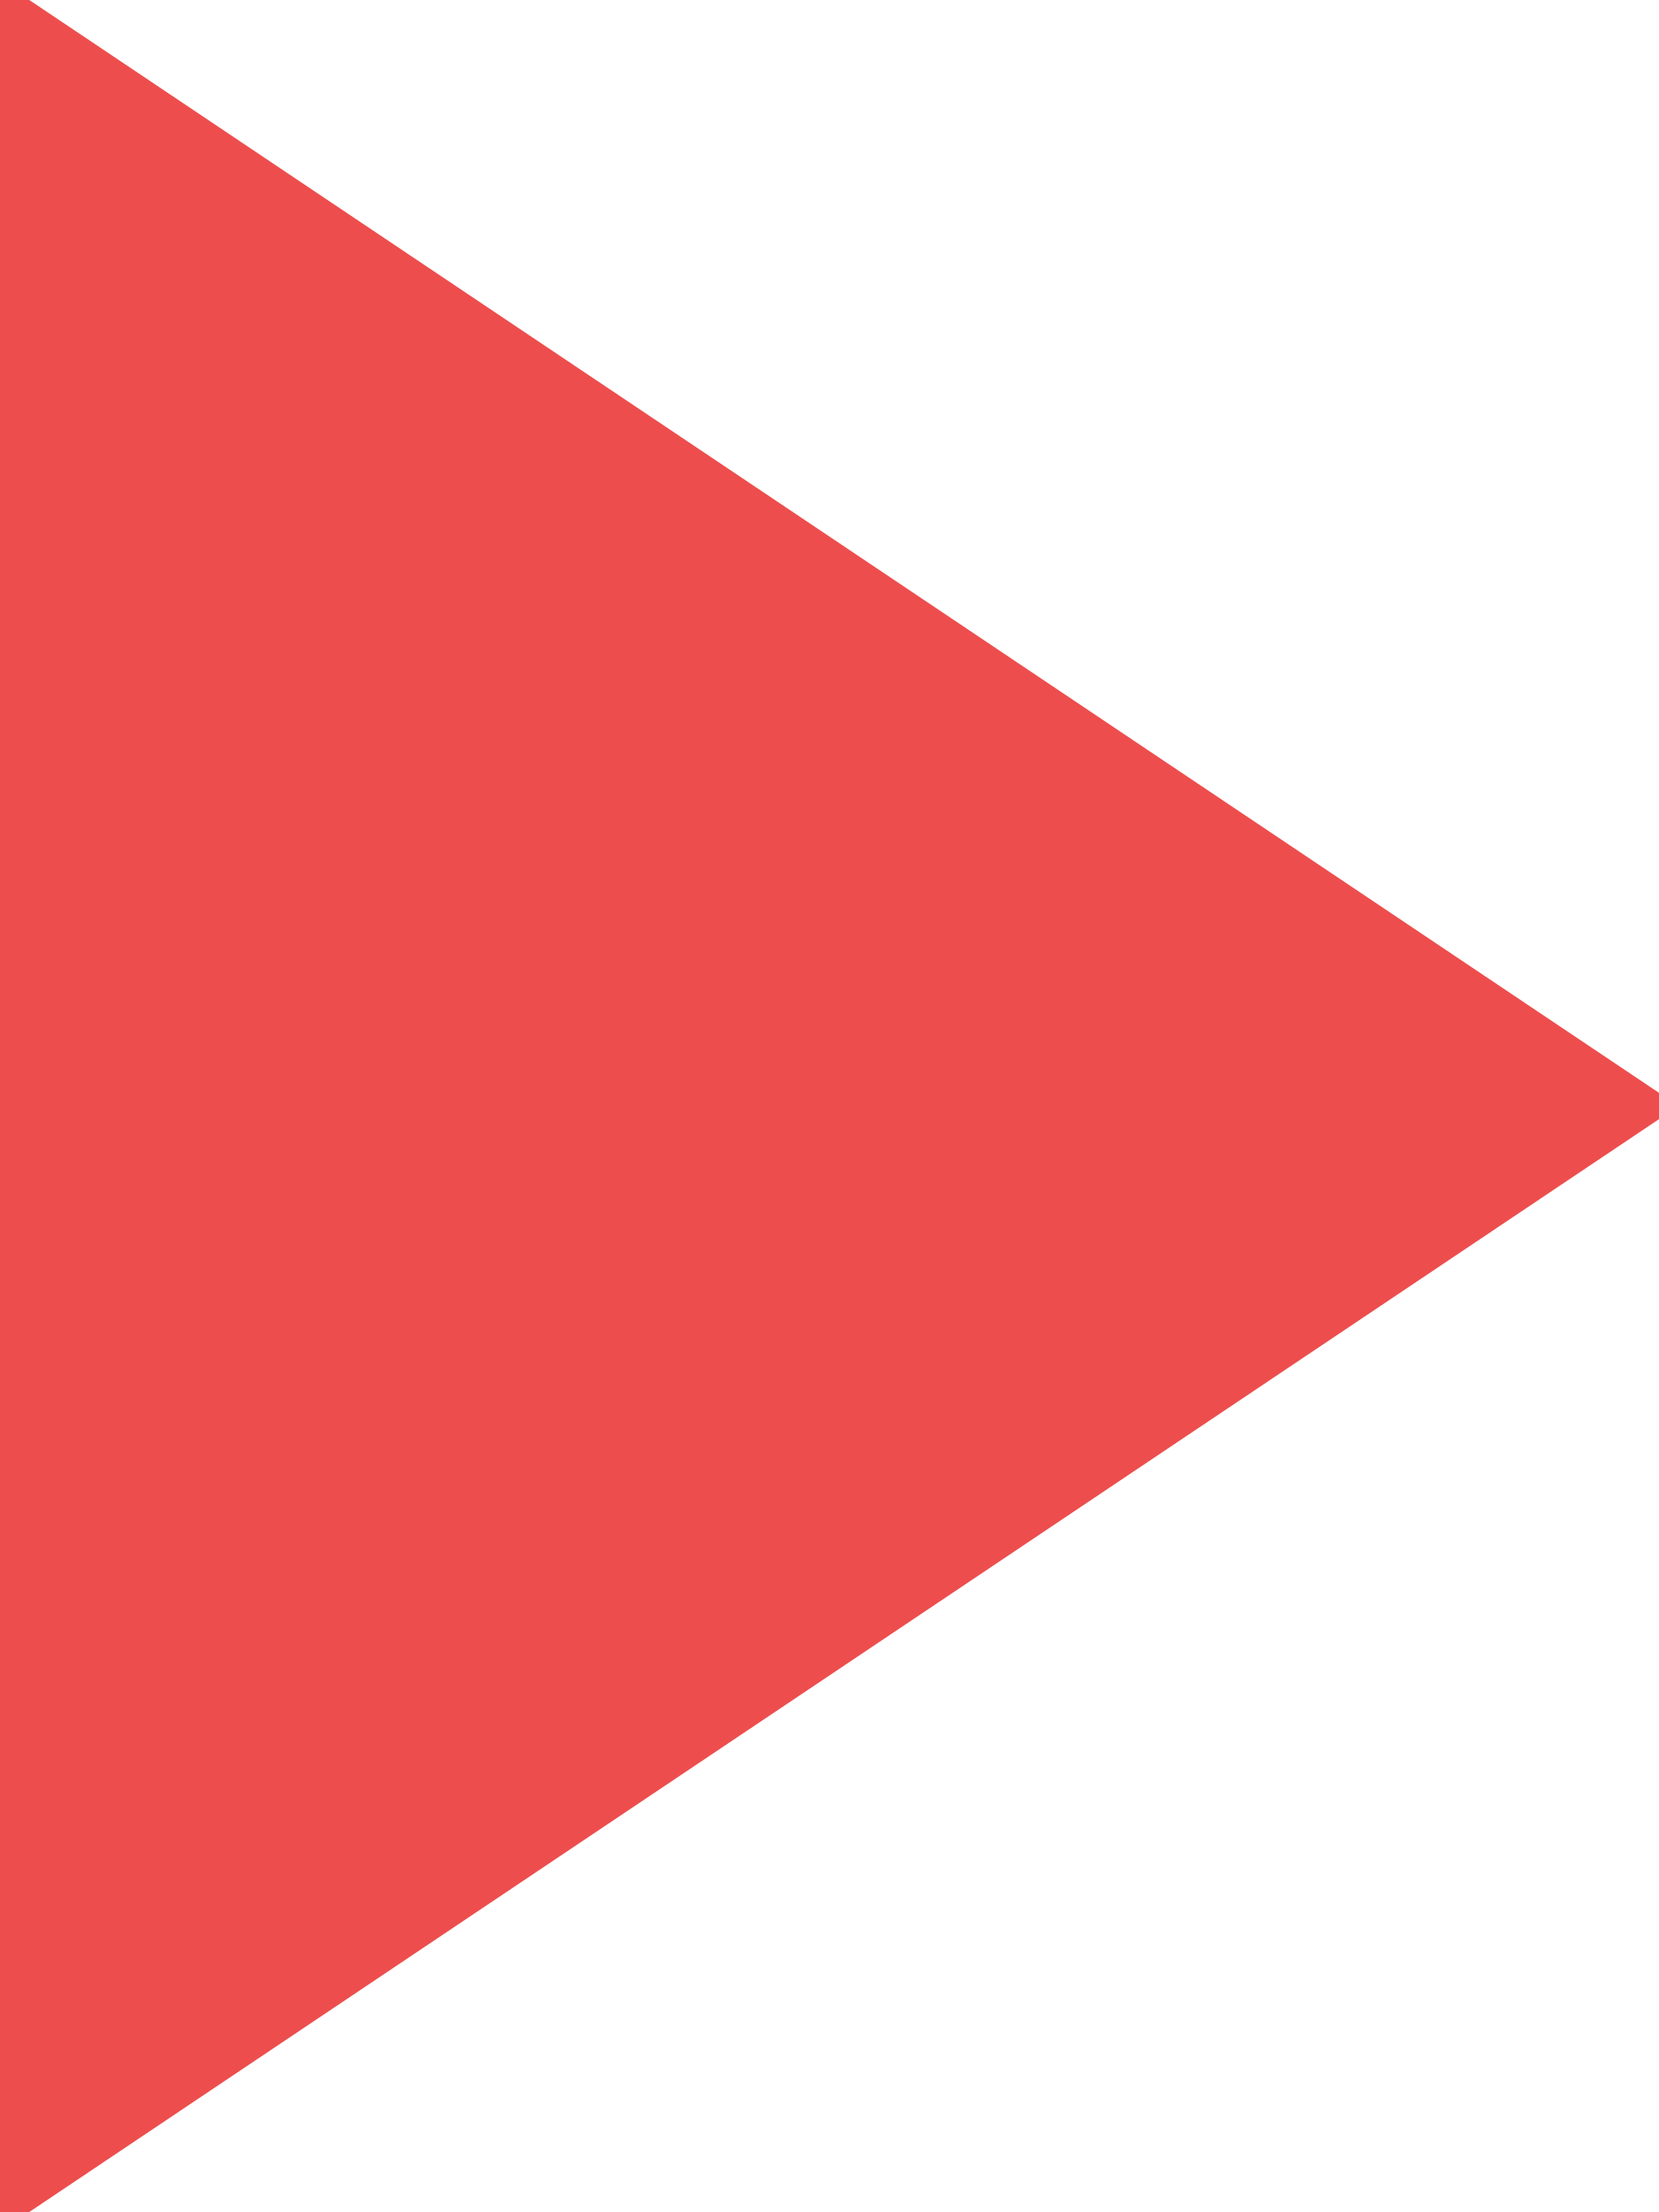
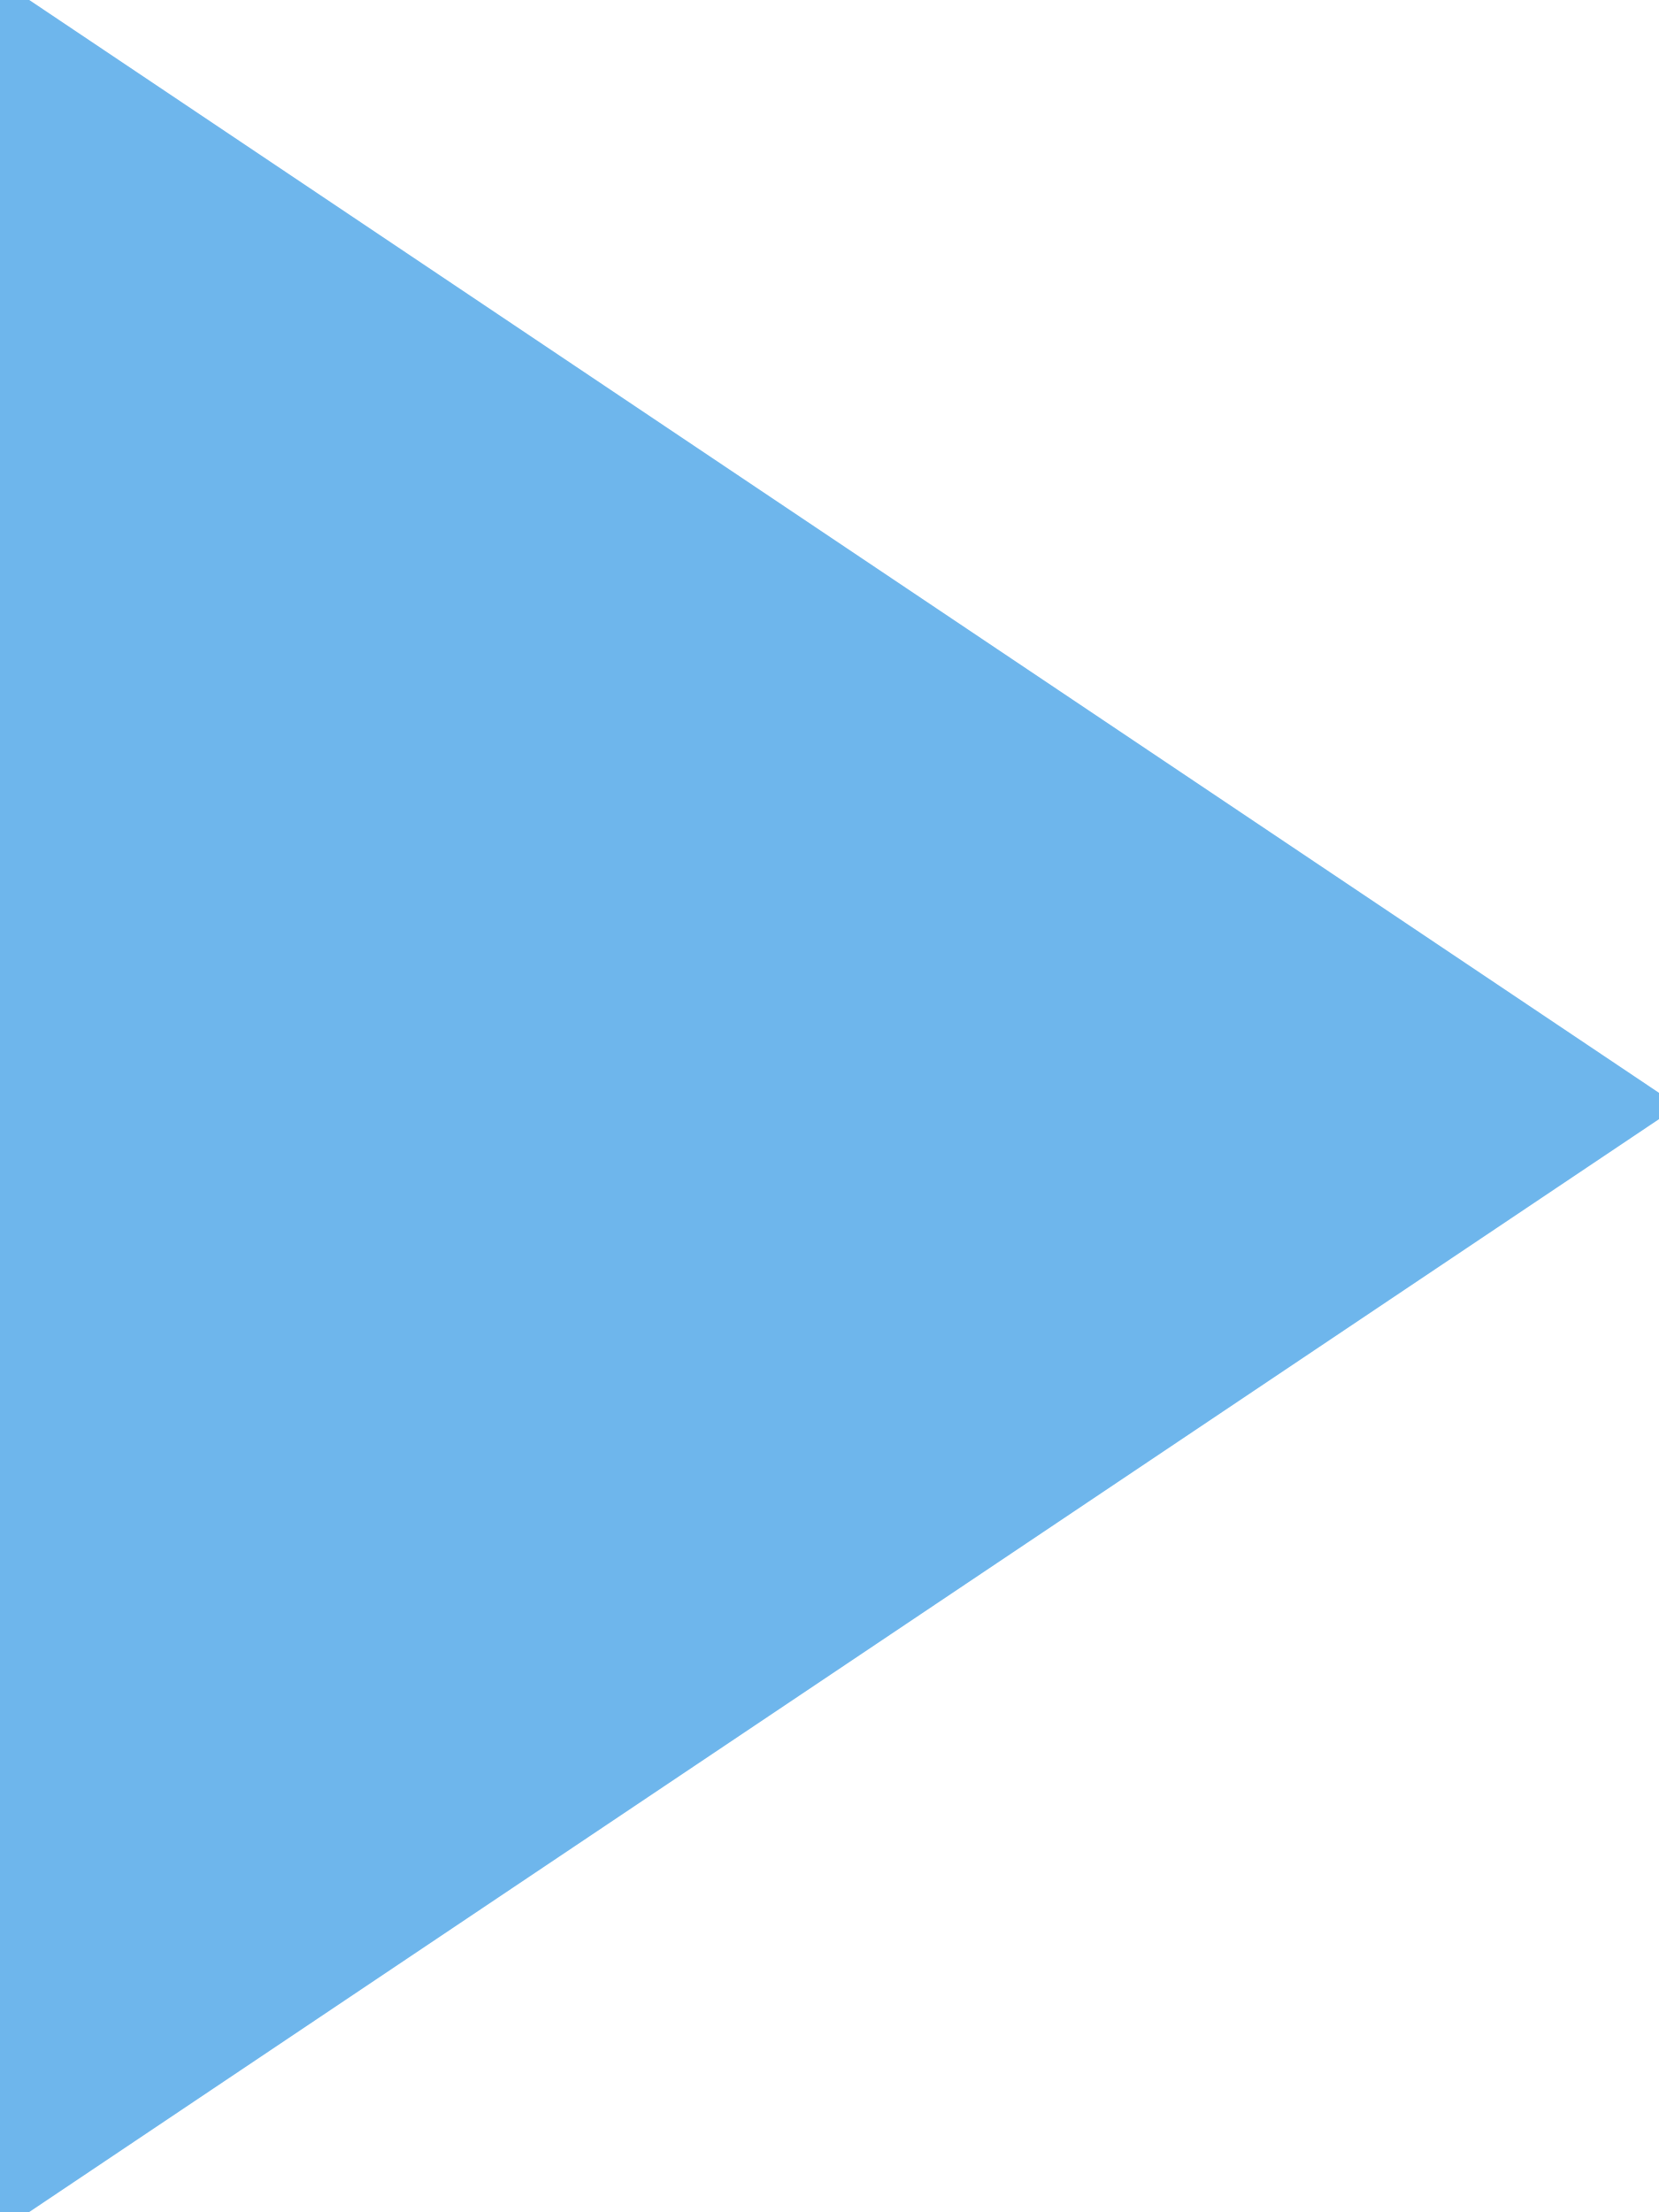
<svg xmlns="http://www.w3.org/2000/svg" width="6" height="8" viewBox="0 0 6 8">
  <defs>
    <style>
      .cls-1 {
-         fill: #ed4d4d;
+         fill: #6eb6ec;
        fill-rule: evenodd;
      }
    </style>
  </defs>
  <path class="cls-1" d="M0-.071L6.071,4,0,8.071V-0.071Z" />
</svg>
